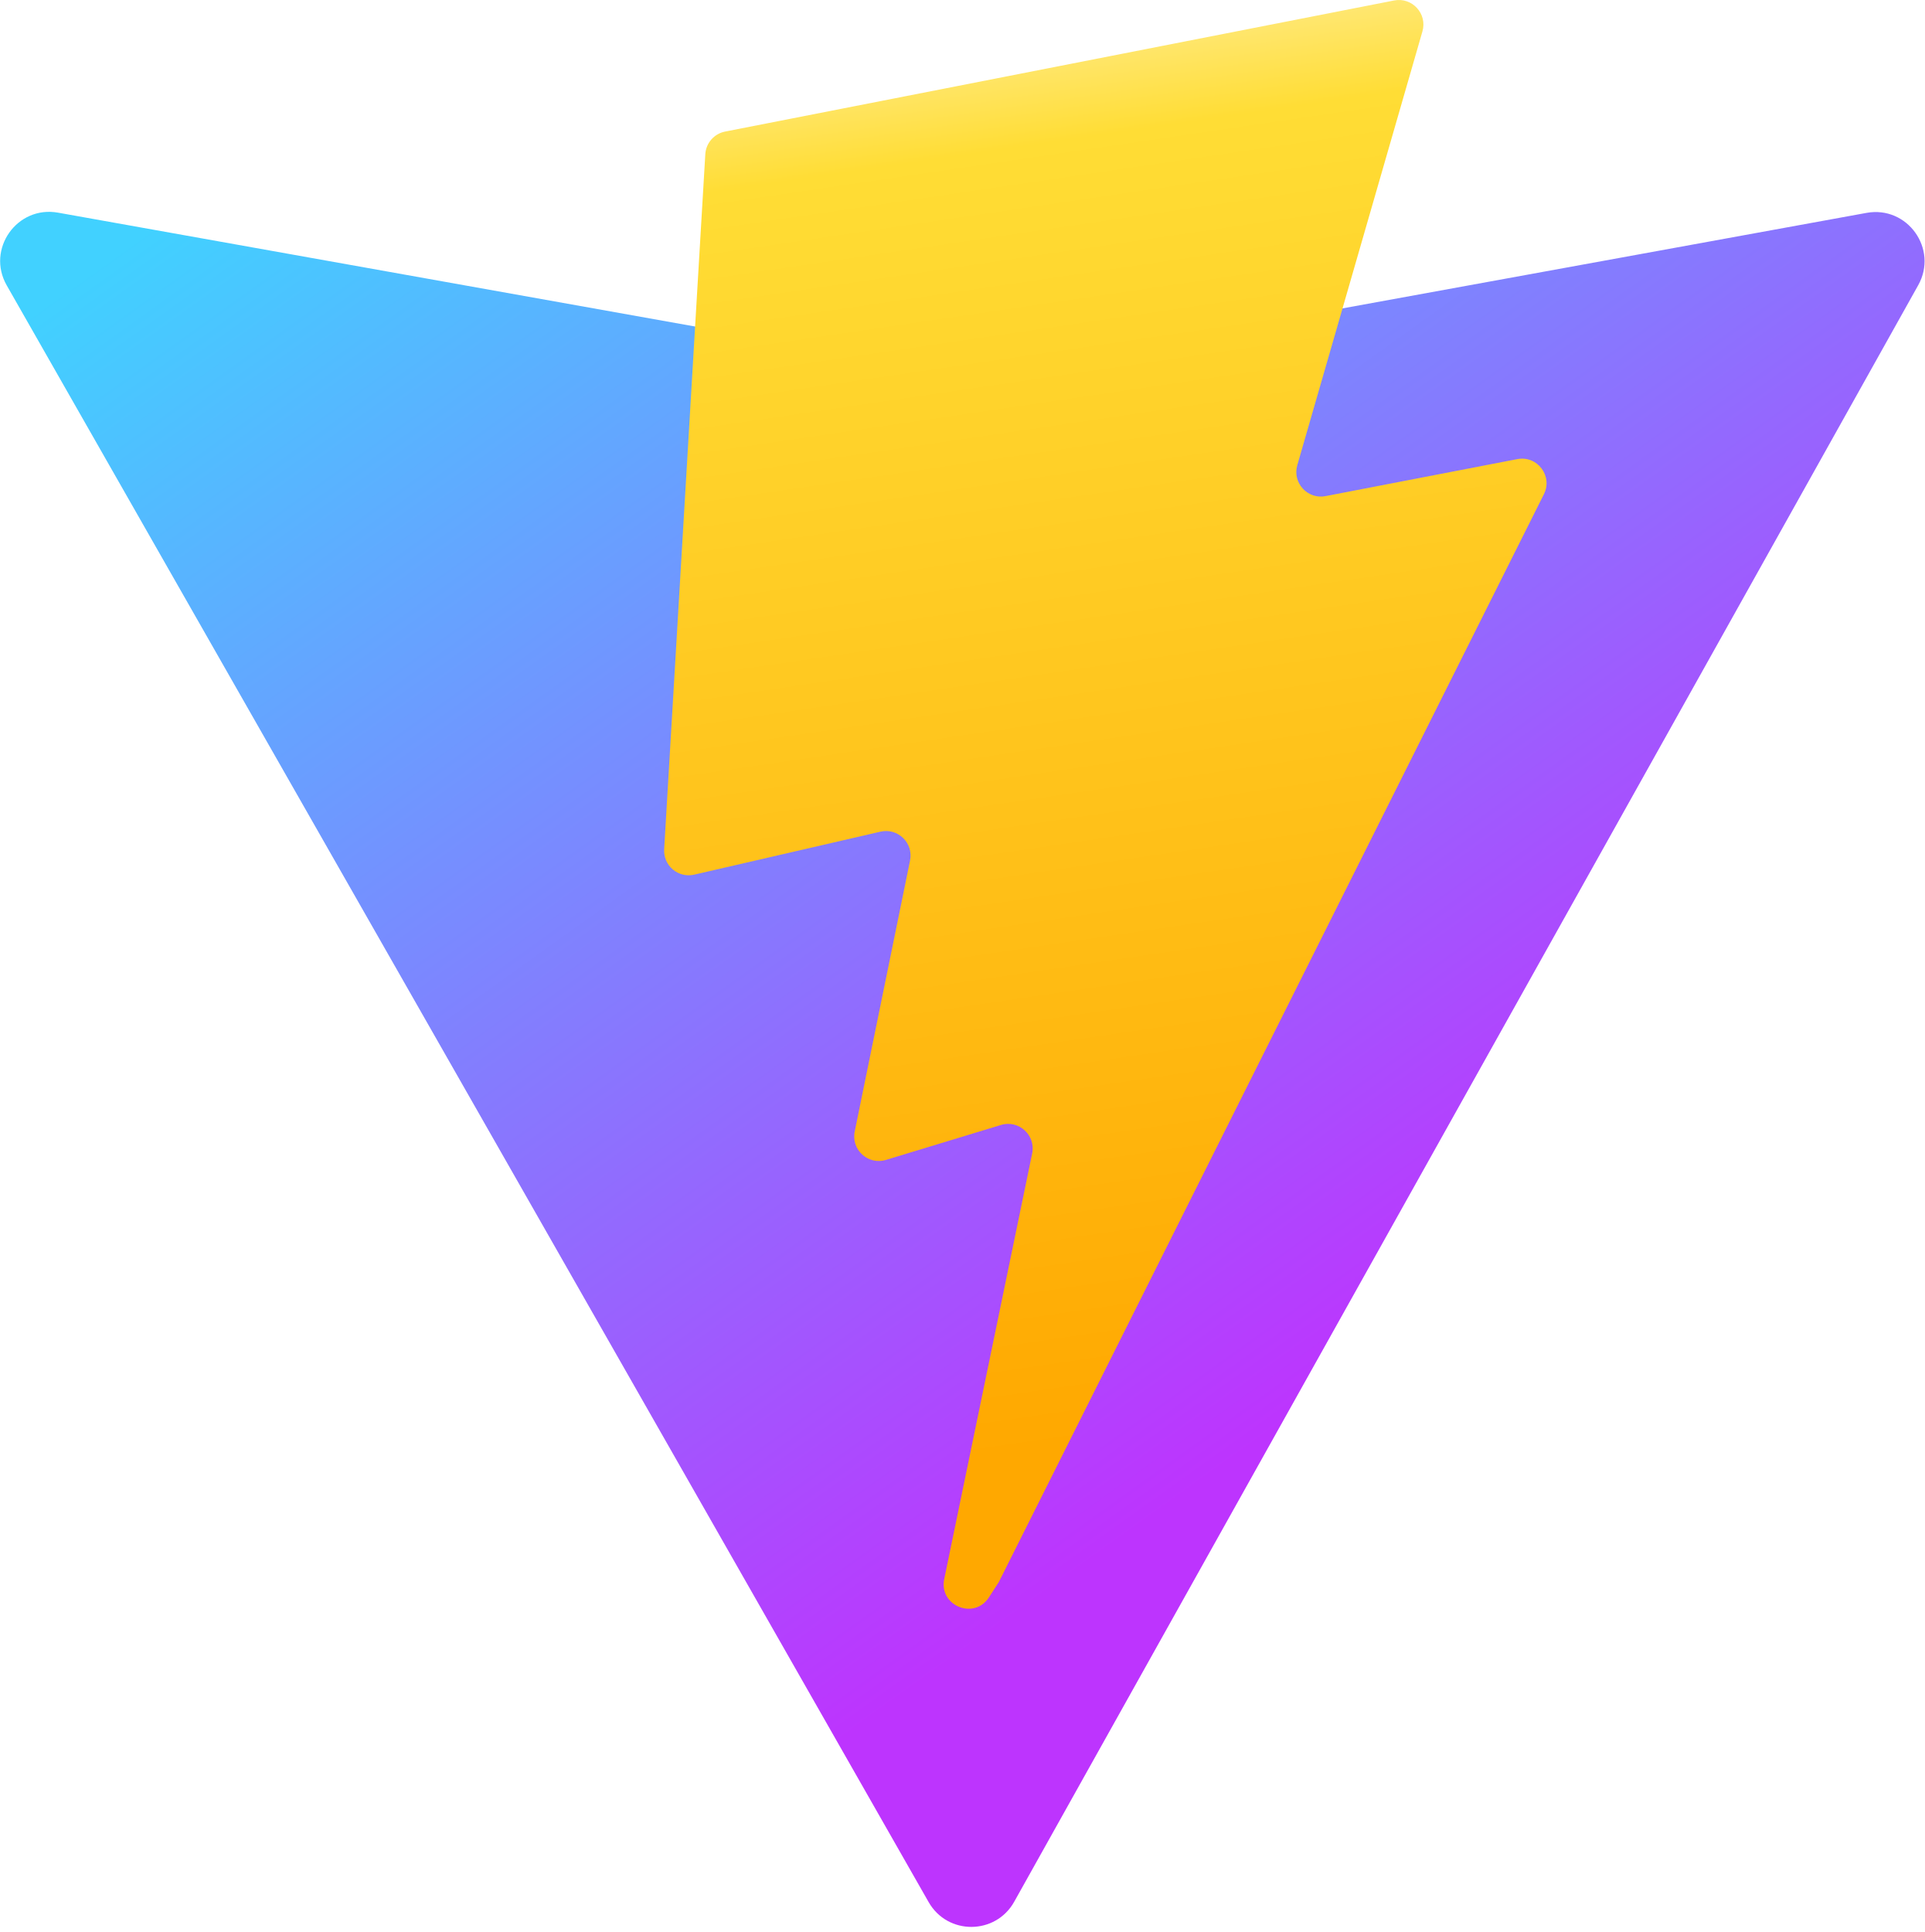
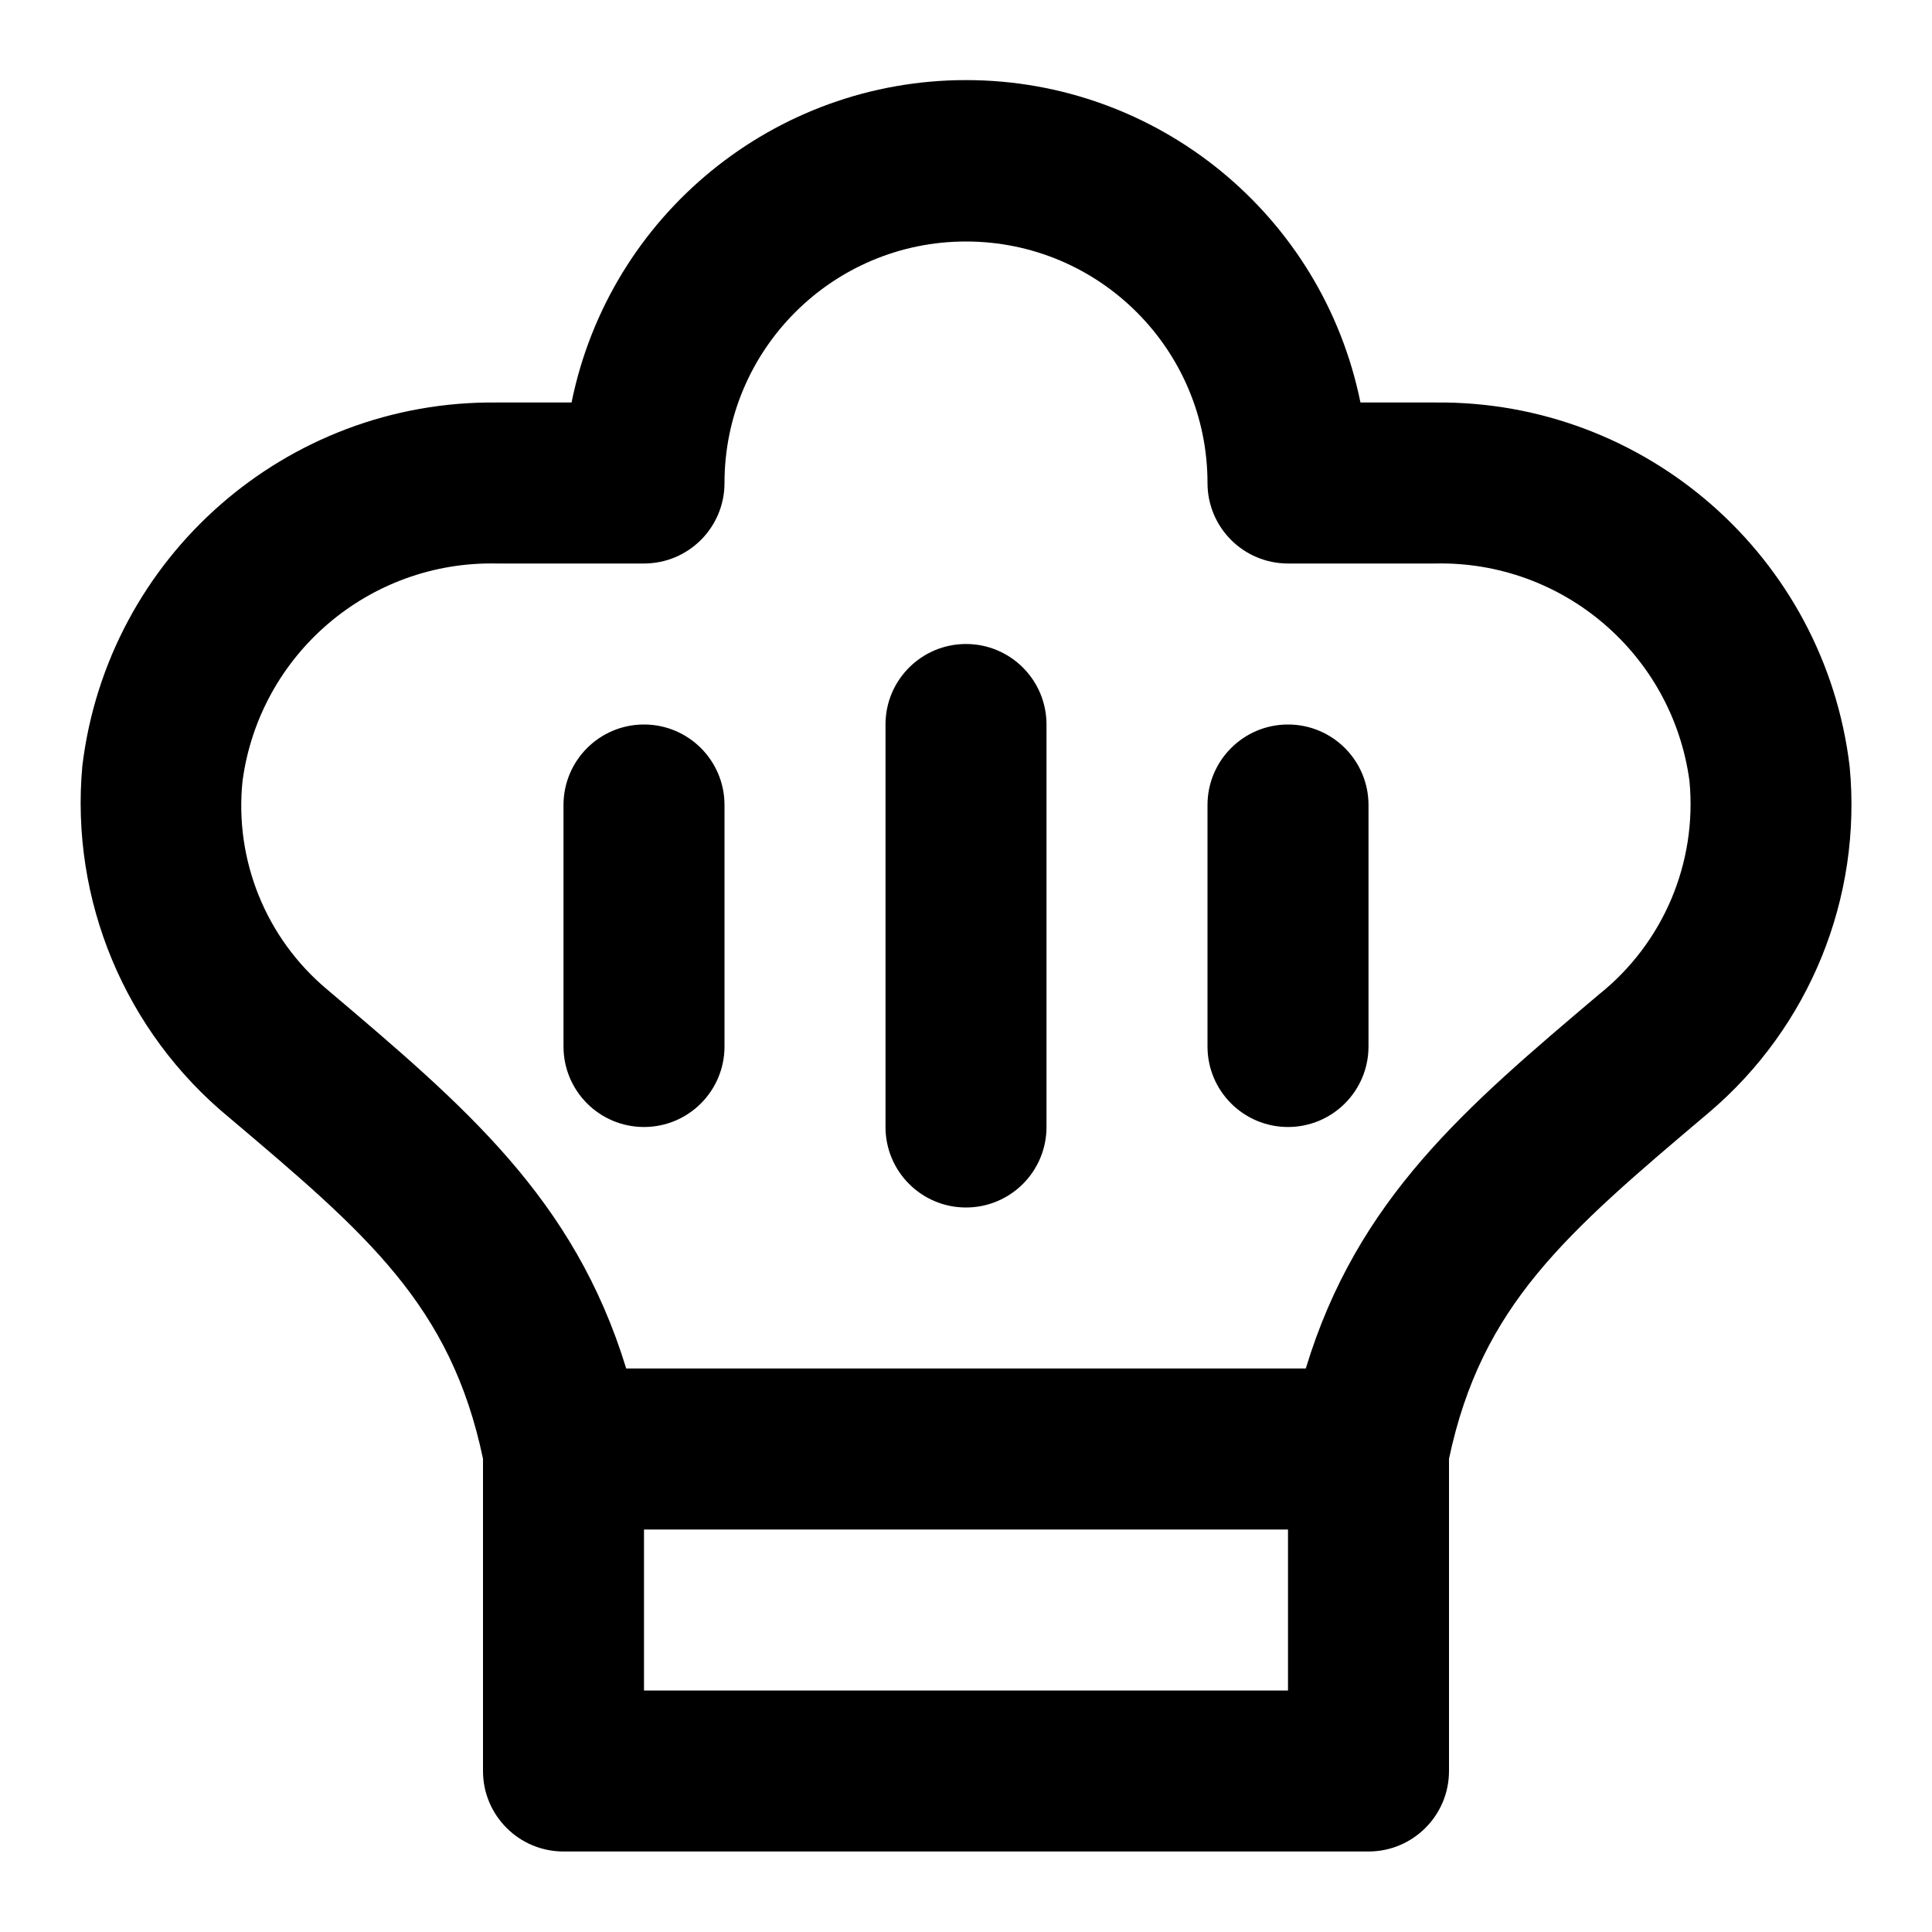
- <svg xmlns="http://www.w3.org/2000/svg" aria-hidden="true" role="img" class="iconify iconify--logos" width="31.88" height="32" preserveAspectRatio="xMidYMid meet" viewBox="0 0 256 257">
-   <defs>
-     <linearGradient id="IconifyId1813088fe1fbc01fb466" x1="-.828%" x2="57.636%" y1="7.652%" y2="78.411%">
-       <stop offset="0%" stop-color="#41D1FF" />
-       <stop offset="100%" stop-color="#BD34FE" />
-     </linearGradient>
-     <linearGradient id="IconifyId1813088fe1fbc01fb467" x1="43.376%" x2="50.316%" y1="2.242%" y2="89.03%">
-       <stop offset="0%" stop-color="#FFEA83" />
-       <stop offset="8.333%" stop-color="#FFDD35" />
-       <stop offset="100%" stop-color="#FFA800" />
-     </linearGradient>
-   </defs>
-   <path fill="url(#IconifyId1813088fe1fbc01fb466)" d="M255.153 37.938L134.897 252.976c-2.483 4.44-8.862 4.466-11.382.048L.875 37.958c-2.746-4.814 1.371-10.646 6.827-9.67l120.385 21.517a6.537 6.537 0 0 0 2.322-.004l117.867-21.483c5.438-.991 9.574 4.796 6.877 9.62Z" />
-   <path fill="url(#IconifyId1813088fe1fbc01fb467)" d="M185.432.063L96.44 17.501a3.268 3.268 0 0 0-2.634 3.014l-5.474 92.456a3.268 3.268 0 0 0 3.997 3.378l24.777-5.718c2.318-.535 4.413 1.507 3.936 3.838l-7.361 36.047c-.495 2.426 1.782 4.5 4.151 3.78l15.304-4.649c2.372-.72 4.652 1.36 4.15 3.788l-11.698 56.621c-.732 3.542 3.979 5.473 5.943 2.437l1.313-2.028l72.516-144.72c1.215-2.423-.88-5.186-3.54-4.672l-25.505 4.922c-2.396.462-4.435-1.77-3.759-4.114l16.646-57.705c.677-2.35-1.37-4.583-3.769-4.113Z" />
+ <svg xmlns="http://www.w3.org/2000/svg" fill="#000000" width="800px" height="800px" viewBox="0 0 24 24">
+   <path d="M17.828,5H16.9A5,5,0,0,0,7.1,5H6.171A5.132,5.132,0,0,0,1.023,9.513a5.063,5.063,0,0,0,1.823,4.369C4.556,15.328,5.6,16.213,6,18.121V22a1,1,0,0,0,1,1H17a1,1,0,0,0,1-1V18.121c.405-1.908,1.445-2.794,3.228-4.3a5.015,5.015,0,0,0,1.749-4.3A5.132,5.132,0,0,0,17.828,5ZM16,21H8V19h8Zm3.862-8.646c-1.653,1.4-3,2.534-3.641,4.646H7.779c-.647-2.113-2-3.255-3.716-4.709A2.976,2.976,0,0,1,3.013,9.7,3.119,3.119,0,0,1,6.171,7H8A1,1,0,0,0,9,6a3,3,0,0,1,6,0,1,1,0,0,0,1,1h1.828a3.119,3.119,0,0,1,3.159,2.7A3.024,3.024,0,0,1,19.862,12.354ZM13,9v5a1,1,0,0,1-2,0V9a1,1,0,0,1,2,0Zm4,1v3a1,1,0,0,1-2,0V10a1,1,0,0,1,2,0ZM9,10v3a1,1,0,0,1-2,0V10a1,1,0,0,1,2,0Z" />
</svg>
